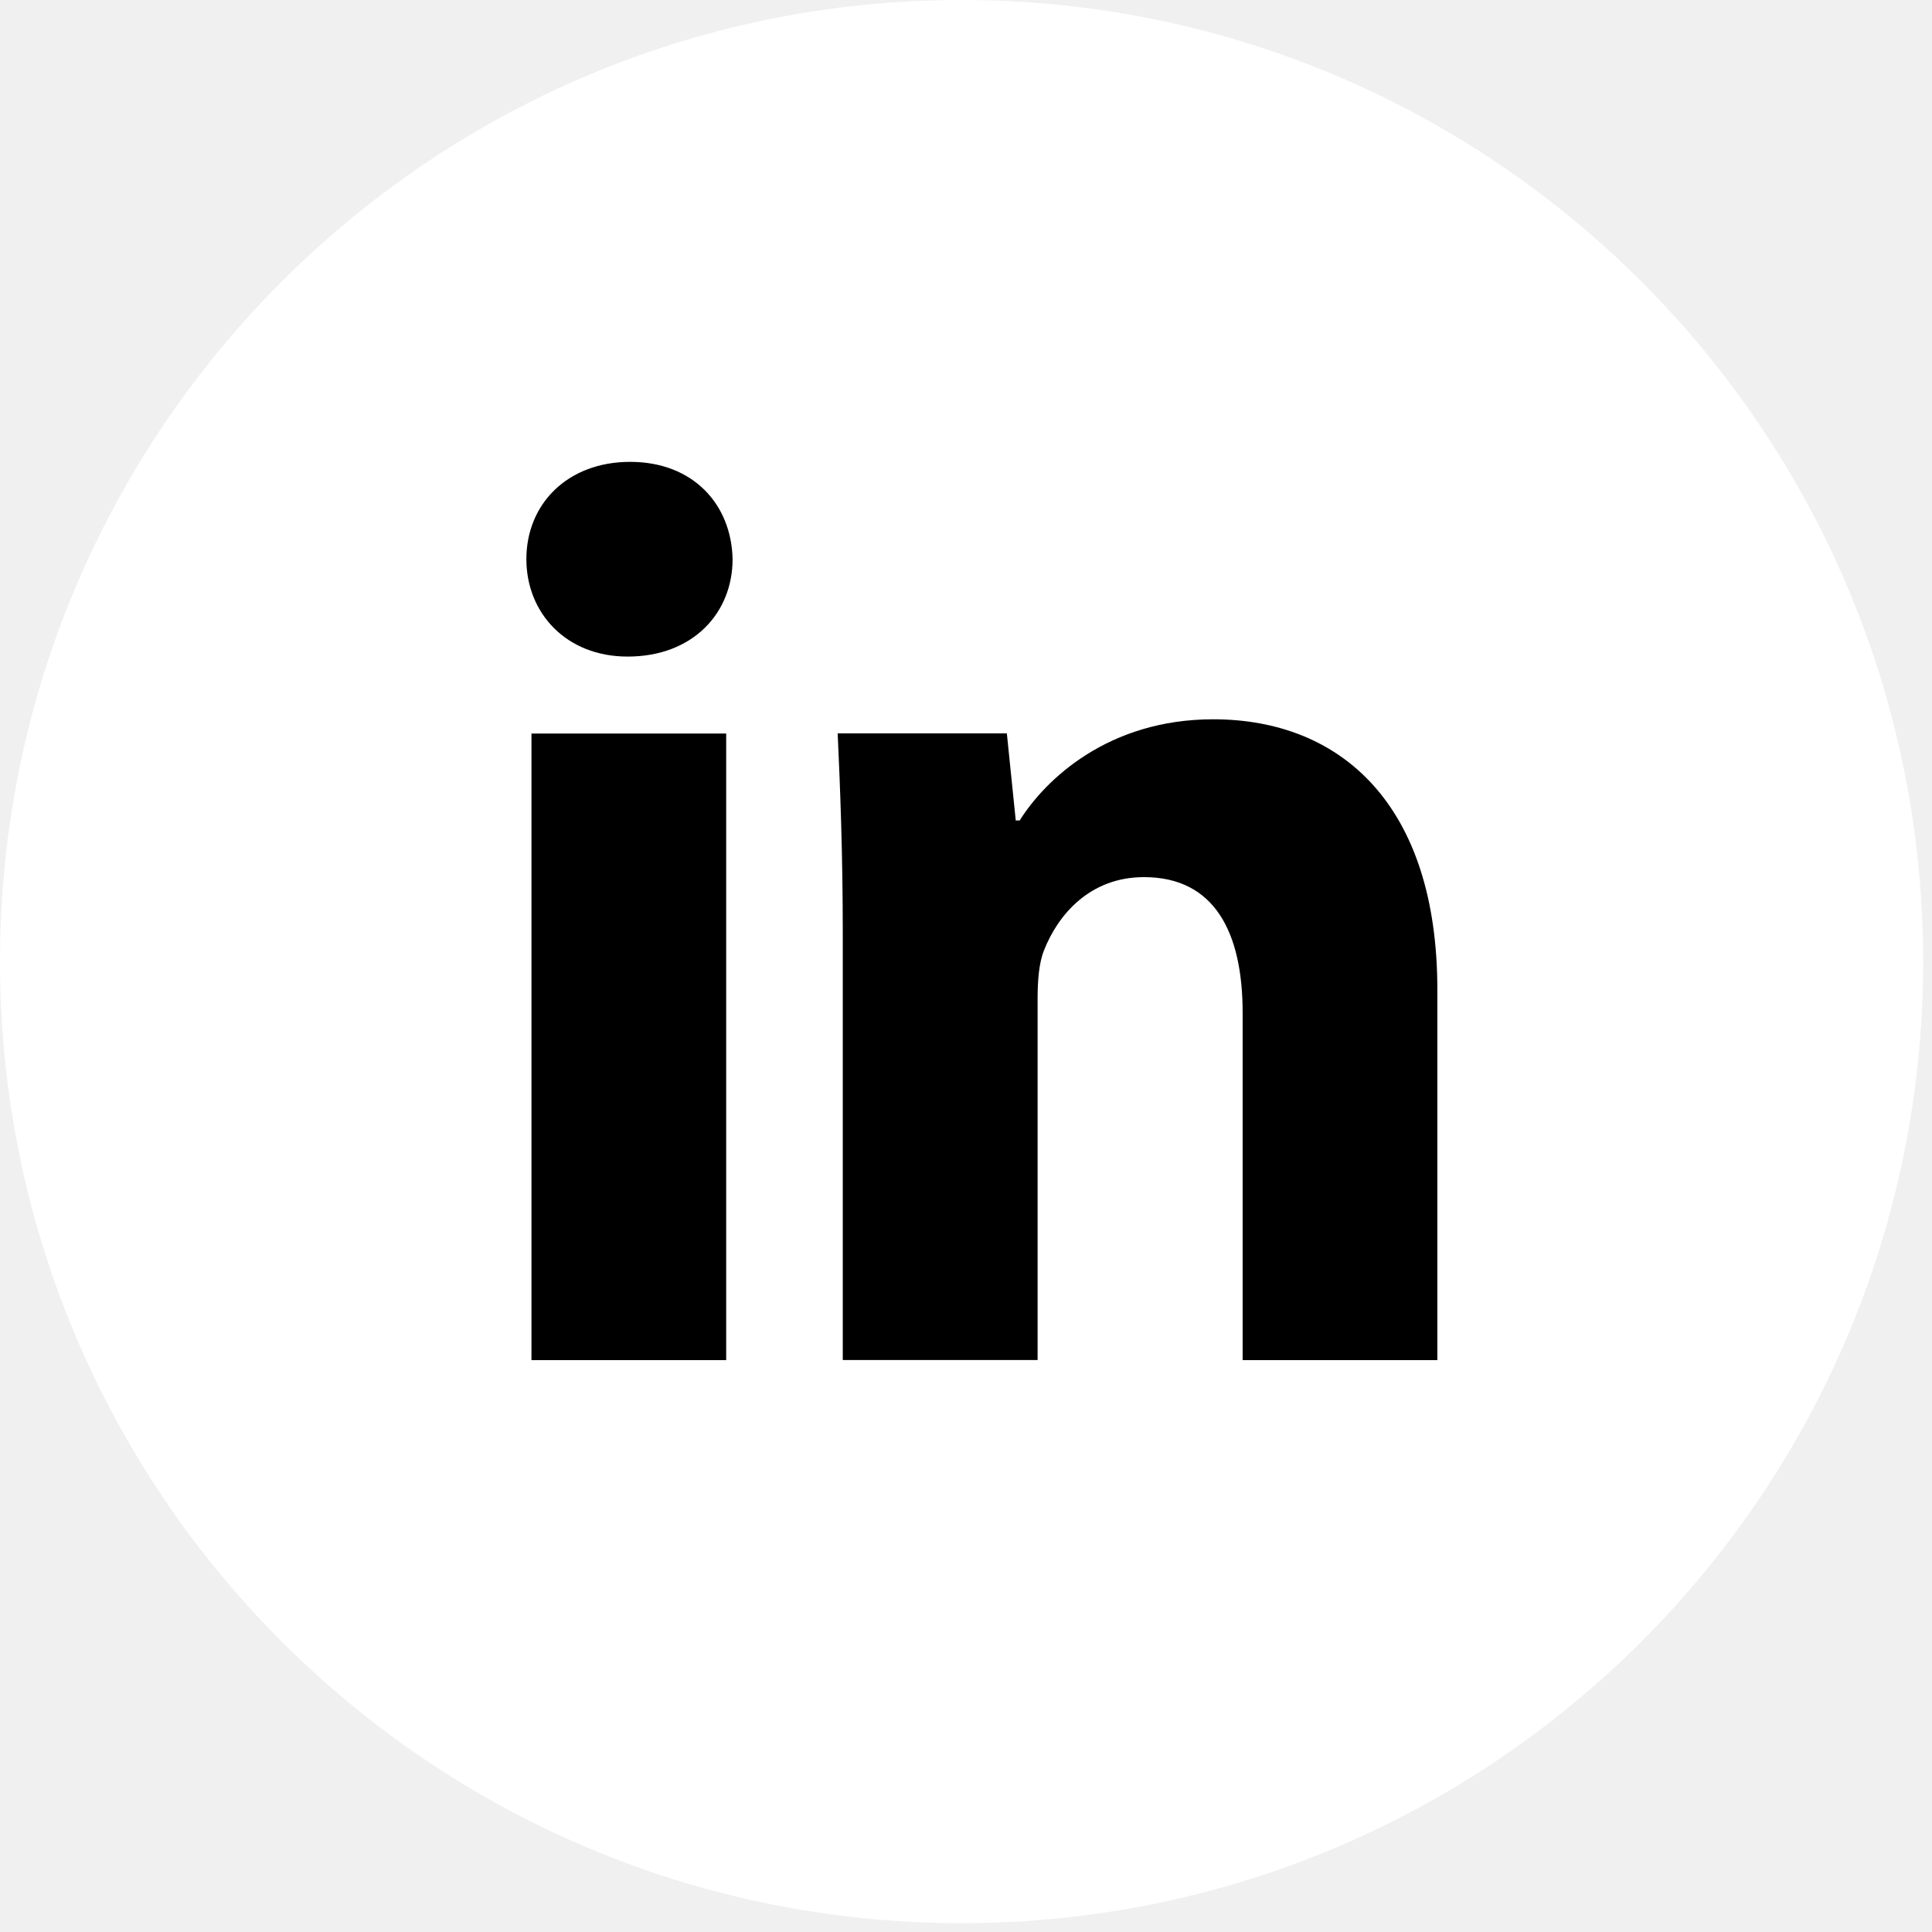
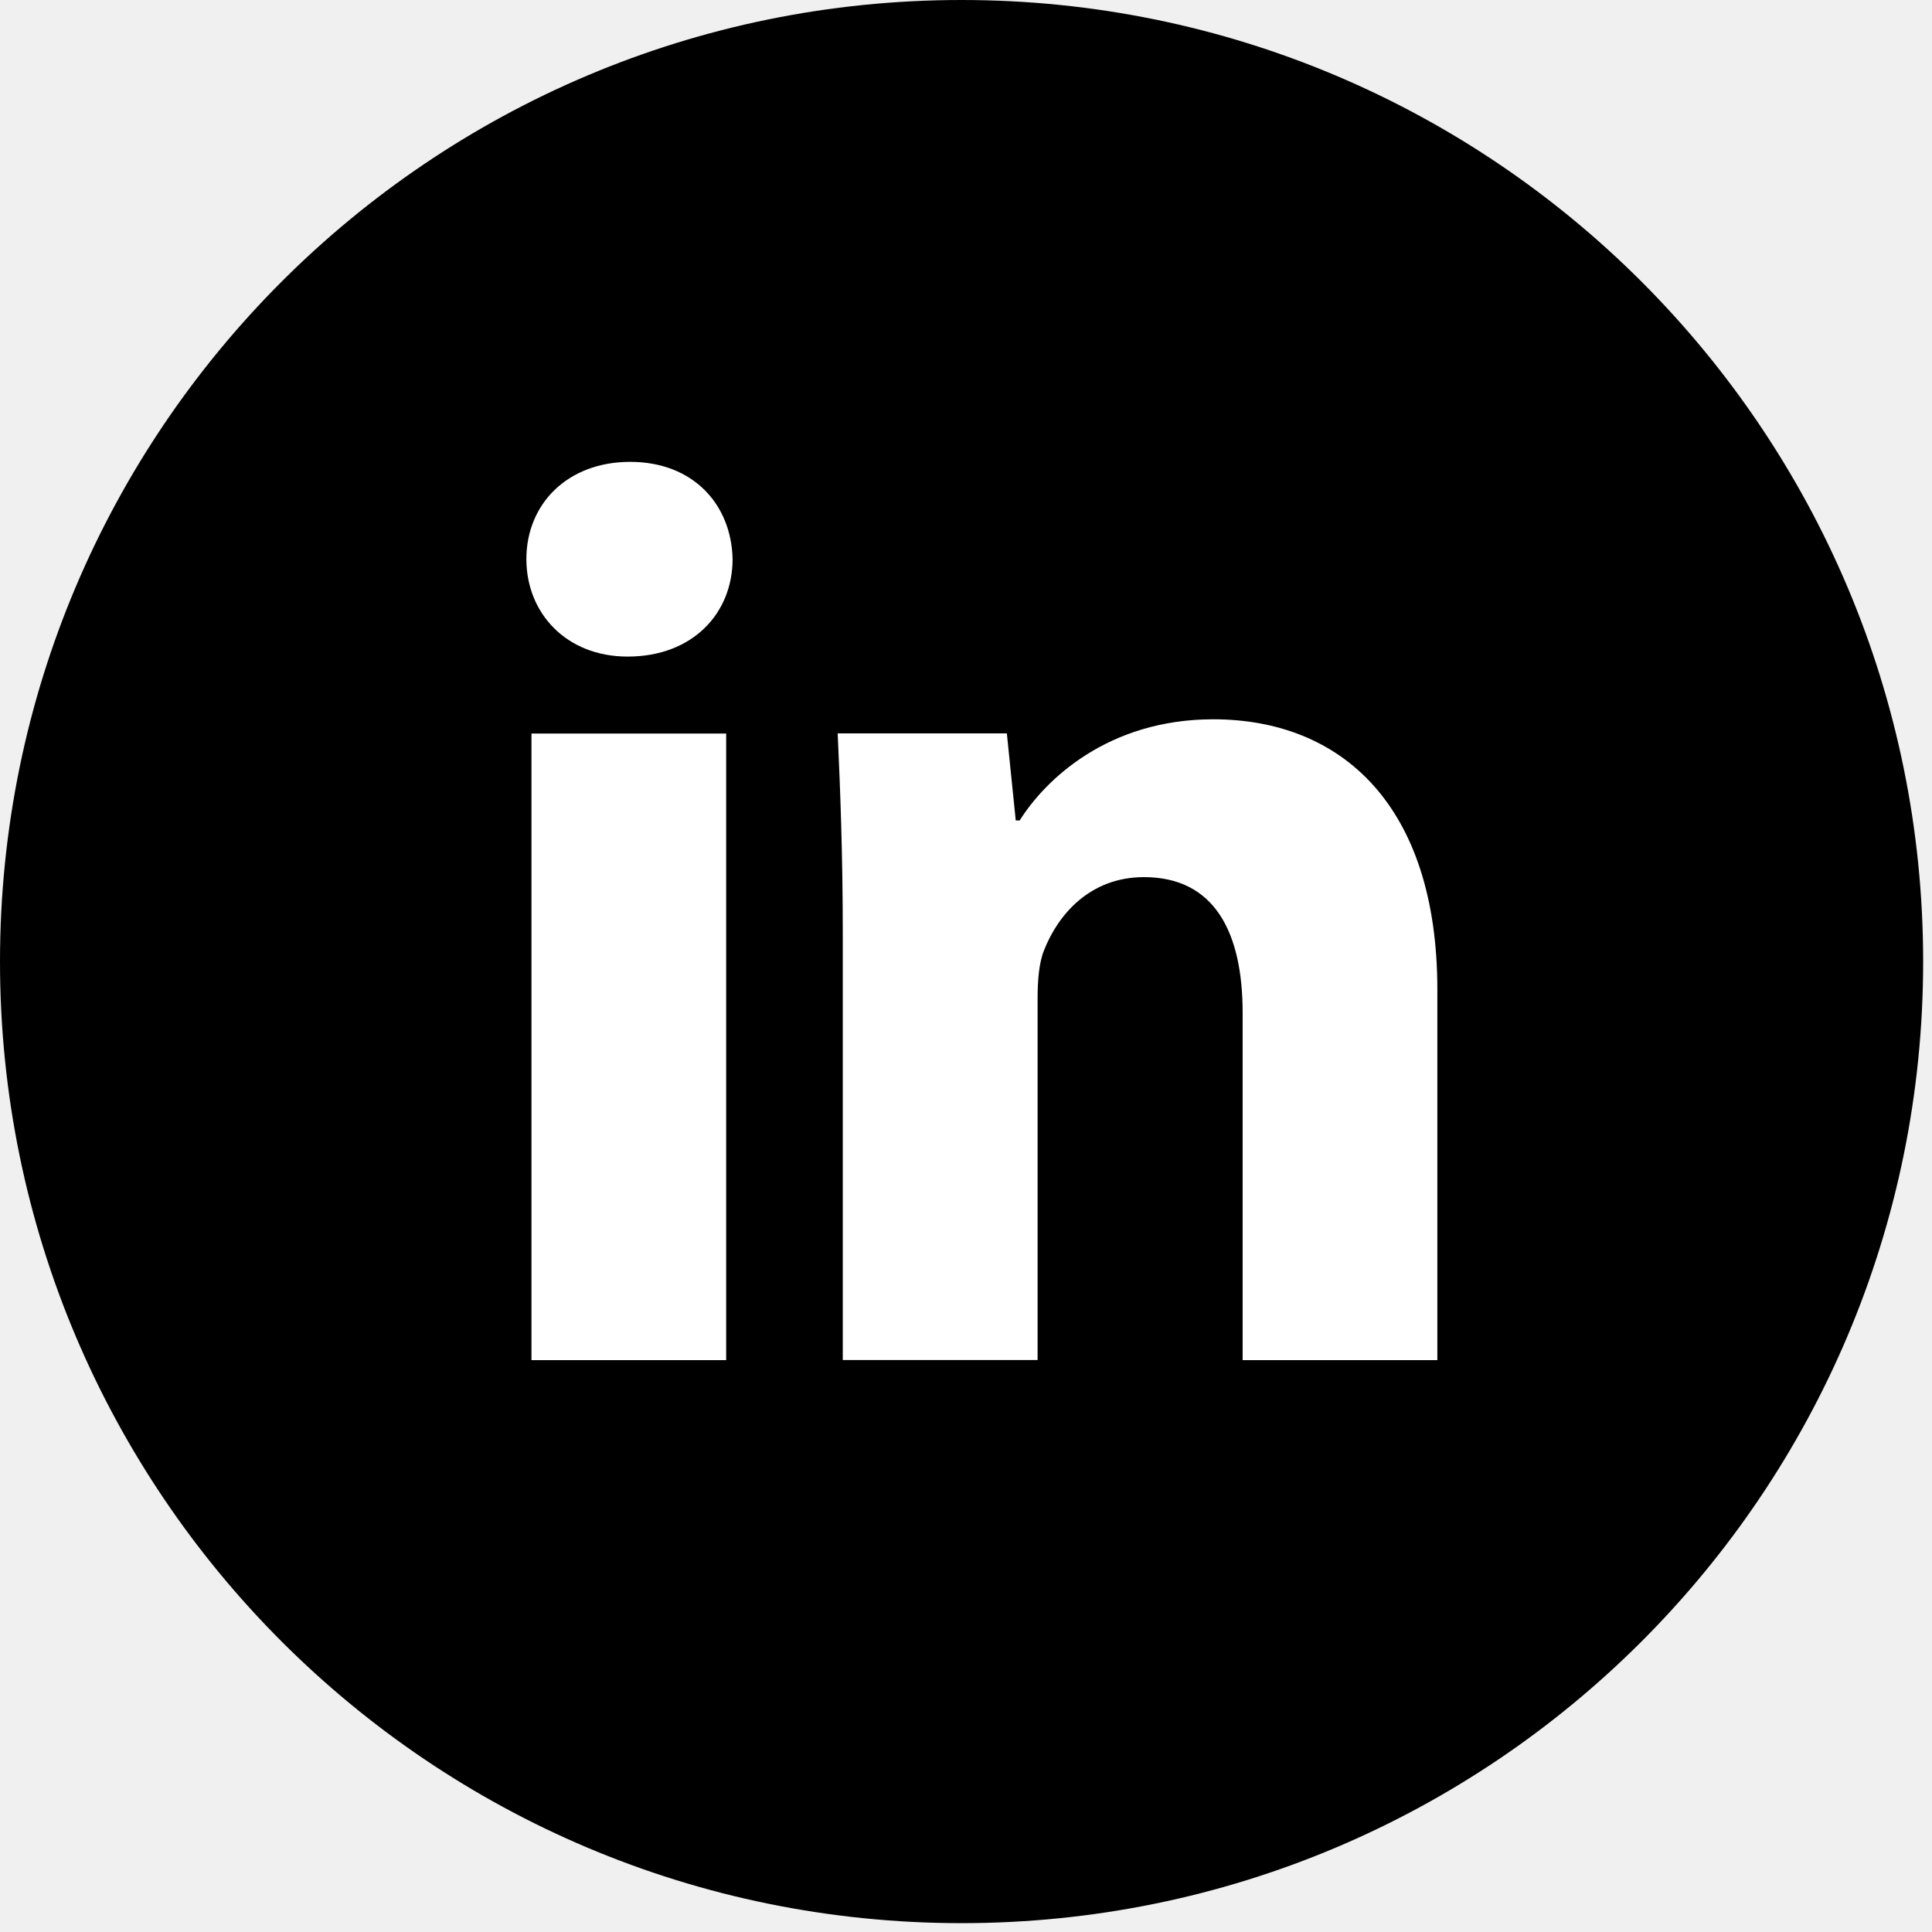
<svg xmlns="http://www.w3.org/2000/svg" width="69" height="69" viewBox="0 0 69 69" fill="none">
-   <circle cx="33.5" cy="33.5" r="26.5" fill="black" />
-   <path d="M34.342 0C15.375 0 0 15.375 0 34.342C0 53.309 15.375 68.684 34.342 68.684C53.309 68.684 68.684 53.309 68.684 34.342C68.684 15.375 53.309 0 34.342 0ZM25.935 48.576H18.981V26.197H25.935V48.576ZM22.415 23.449C20.219 23.449 18.799 21.893 18.799 19.968C18.799 18.005 20.262 16.495 22.505 16.495C24.748 16.495 26.121 18.005 26.164 19.968C26.164 21.893 24.748 23.449 22.415 23.449ZM51.334 48.576H44.38V36.173C44.38 33.287 43.371 31.326 40.856 31.326C38.935 31.326 37.794 32.654 37.29 33.931C37.104 34.385 37.057 35.029 37.057 35.669V48.572H30.099V33.333C30.099 30.539 30.01 28.203 29.917 26.193H35.959L36.277 29.302H36.417C37.333 27.842 39.575 25.689 43.328 25.689C47.903 25.689 51.334 28.754 51.334 35.344V48.576V48.576Z" fill="white" />
+   <circle cx="33.5" cy="33.5" r="26.5" fill="#fff" />
+   <path d="M34.342 0C15.375 0 0 15.375 0 34.342C0 53.309 15.375 68.684 34.342 68.684C53.309 68.684 68.684 53.309 68.684 34.342C68.684 15.375 53.309 0 34.342 0ZM25.935 48.576H18.981V26.197H25.935V48.576ZM22.415 23.449C20.219 23.449 18.799 21.893 18.799 19.968C18.799 18.005 20.262 16.495 22.505 16.495C24.748 16.495 26.121 18.005 26.164 19.968C26.164 21.893 24.748 23.449 22.415 23.449ZM51.334 48.576H44.38V36.173C44.38 33.287 43.371 31.326 40.856 31.326C38.935 31.326 37.794 32.654 37.29 33.931C37.104 34.385 37.057 35.029 37.057 35.669V48.572H30.099V33.333C30.099 30.539 30.01 28.203 29.917 26.193H35.959L36.277 29.302H36.417C37.333 27.842 39.575 25.689 43.328 25.689C47.903 25.689 51.334 28.754 51.334 35.344V48.576V48.576Z" fill="#000" />
</svg>
